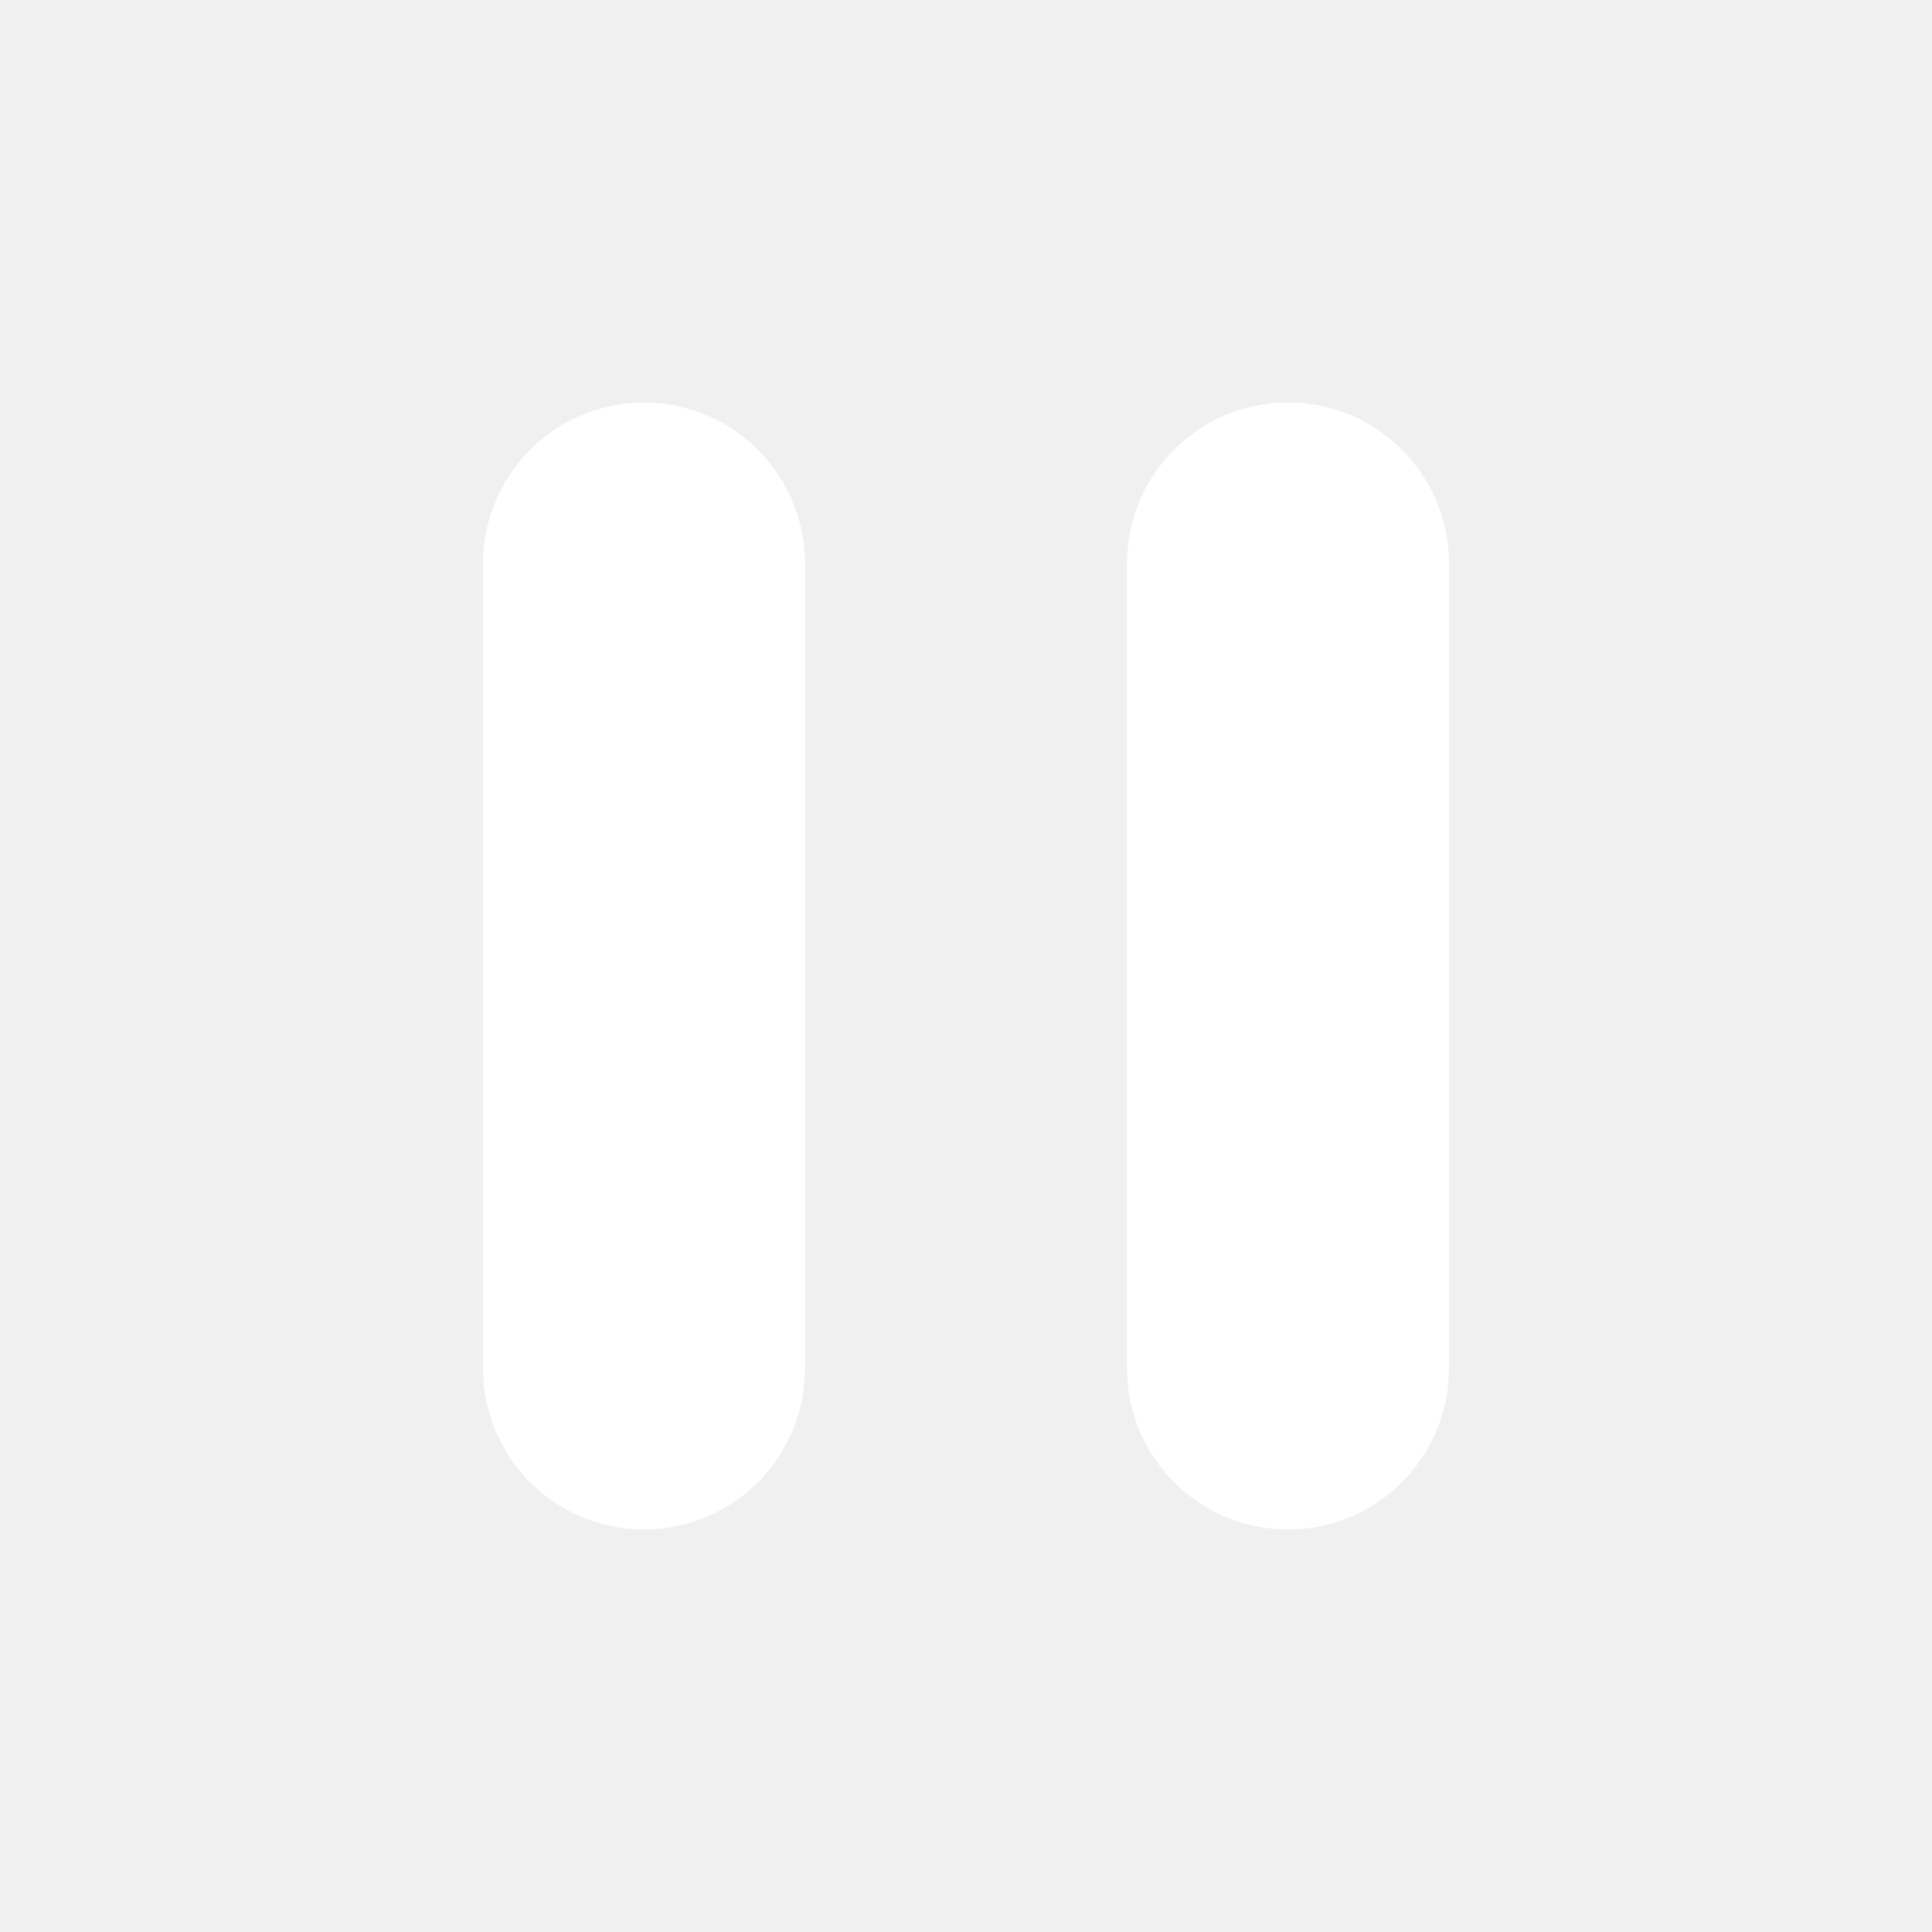
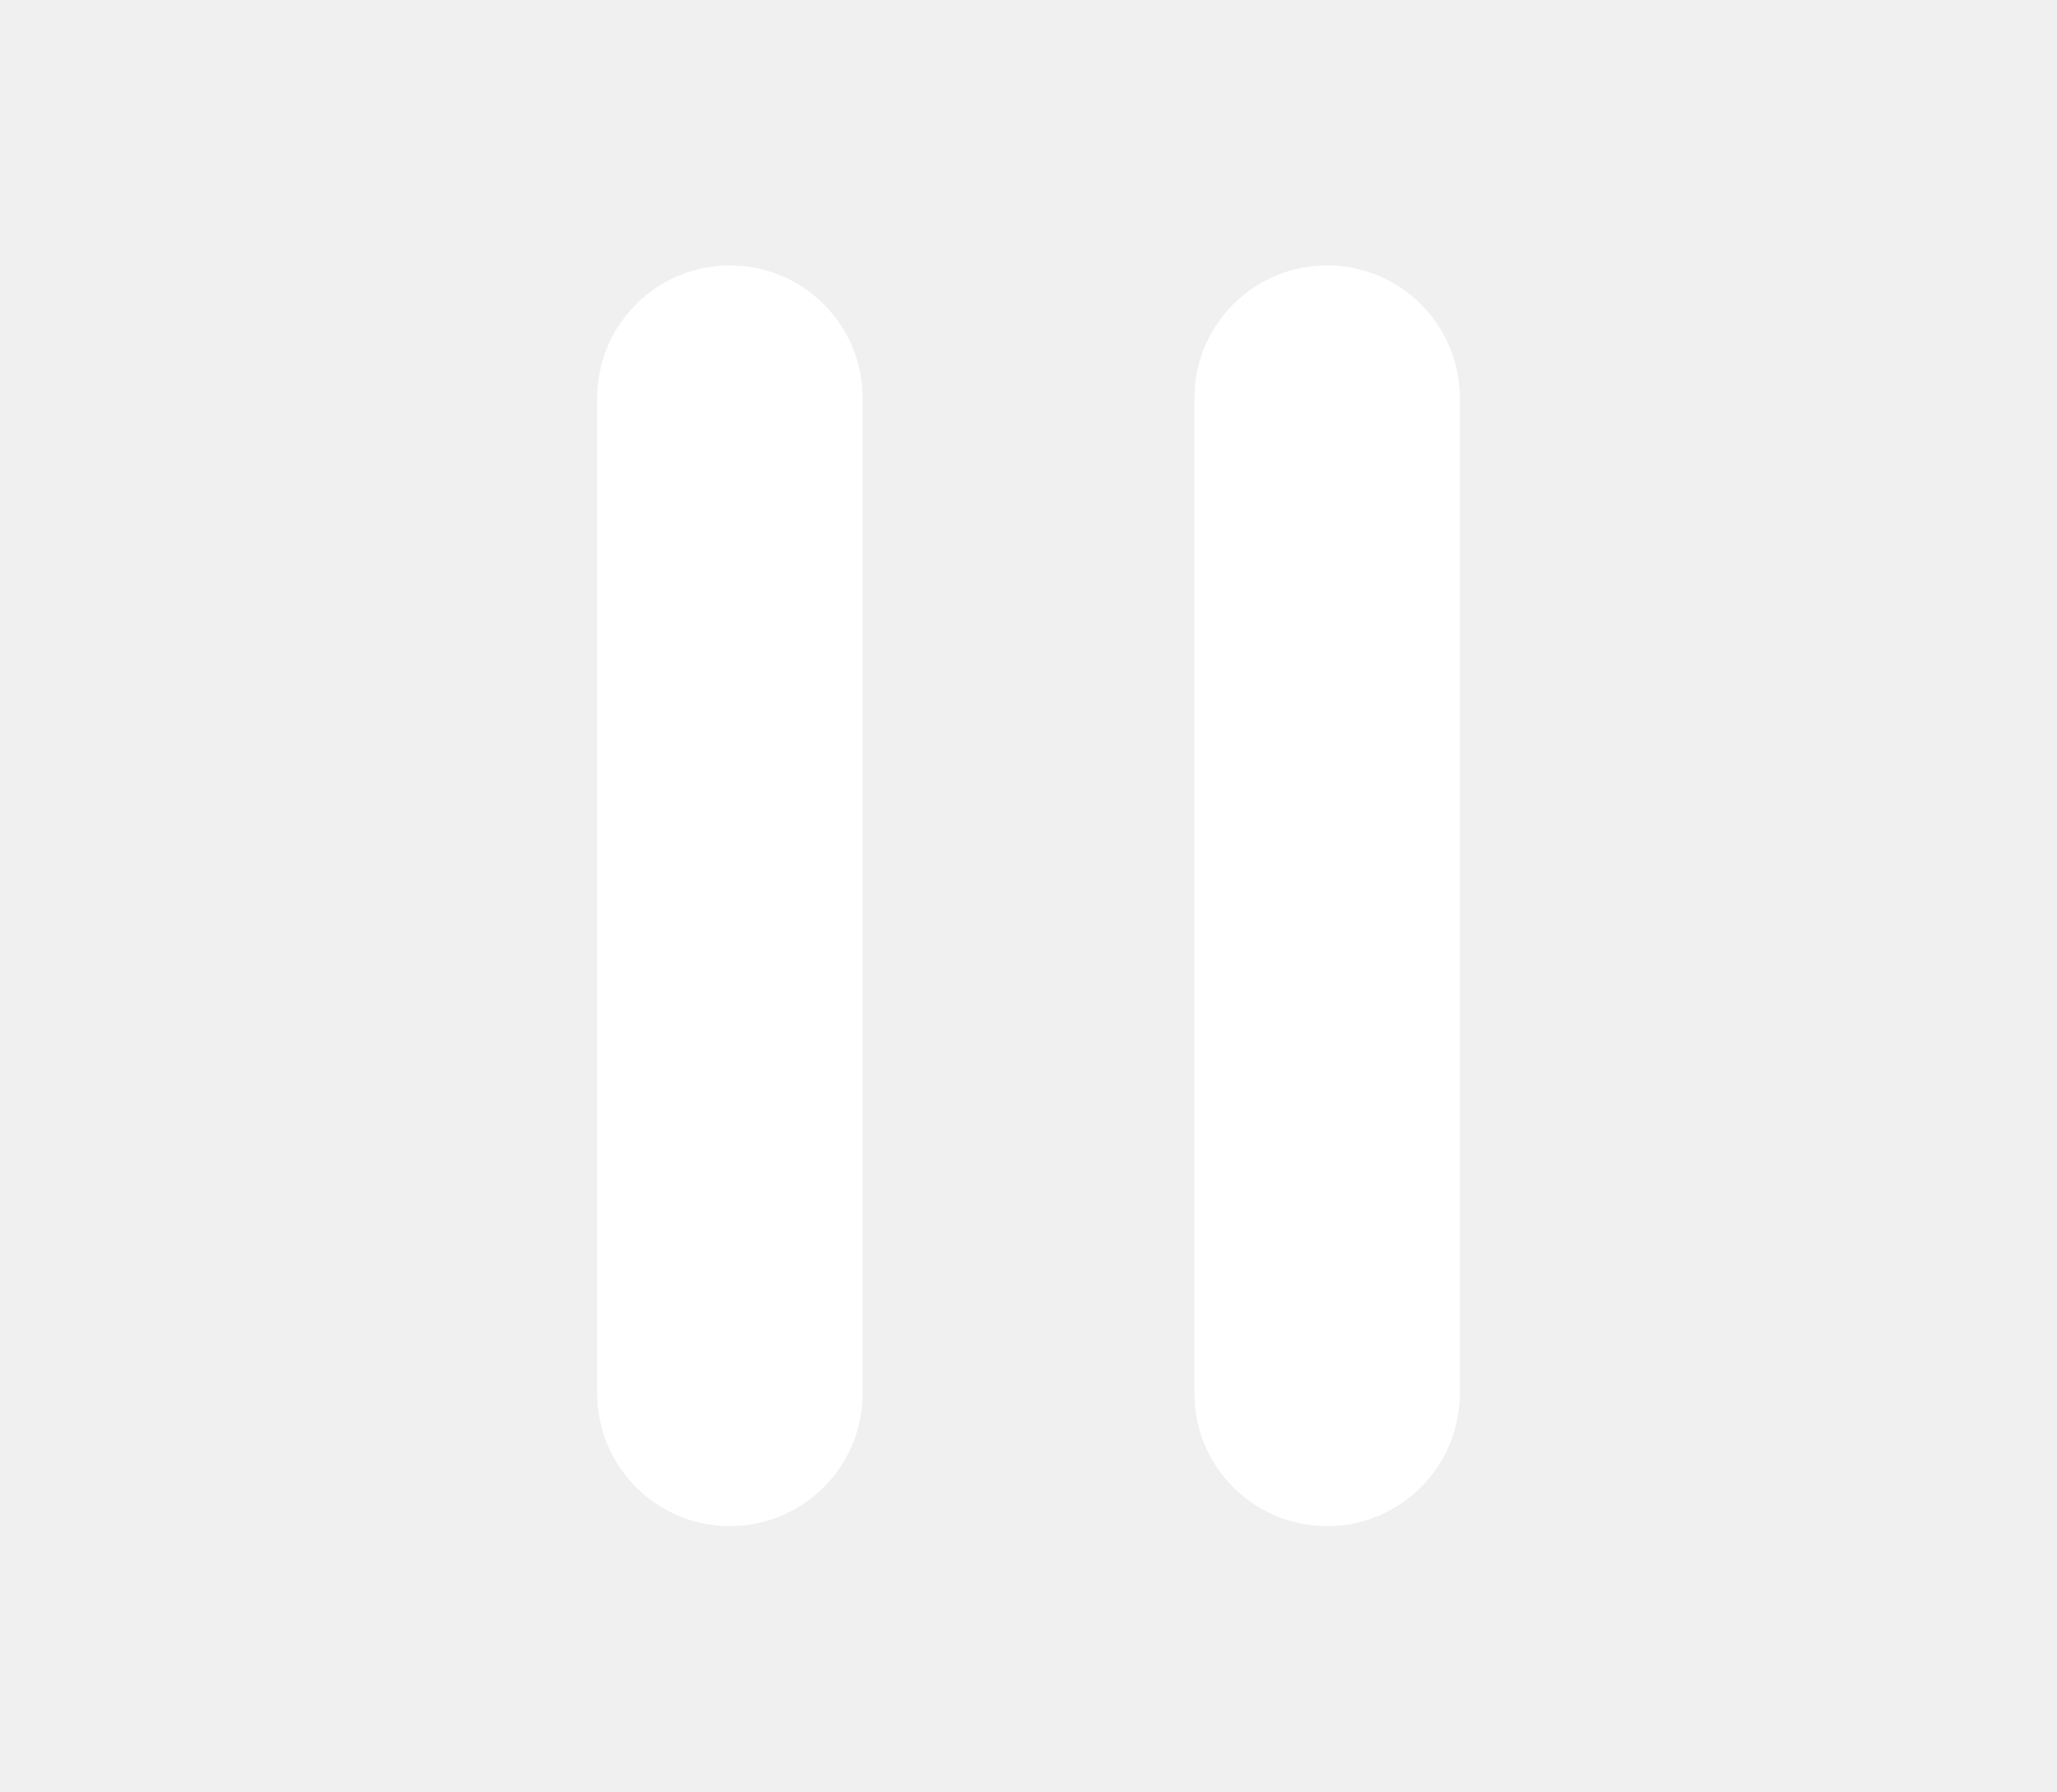
- <svg xmlns="http://www.w3.org/2000/svg" width="24" height="24" fill="none">
-   <path fill="white" d="M8 5a2 2 0 0 0-2 2v10a2 2 0 1 0 4 0V7a2 2 0 0 0-2-2zm8 0a2 2 0 0 0-2 2v10a2 2 0 1 0 4 0V7a2 2 0 0 0-2-2z" />
+ <svg xmlns="http://www.w3.org/2000/svg" width="31" height="27" viewBox="0 0 31 27" fill="none">
+   <rect x="9" y="4" width="4" height="19" rx="2" fill="white" />
+   <rect x="18" y="4" width="4" height="19" rx="2" fill="white" />
</svg>
